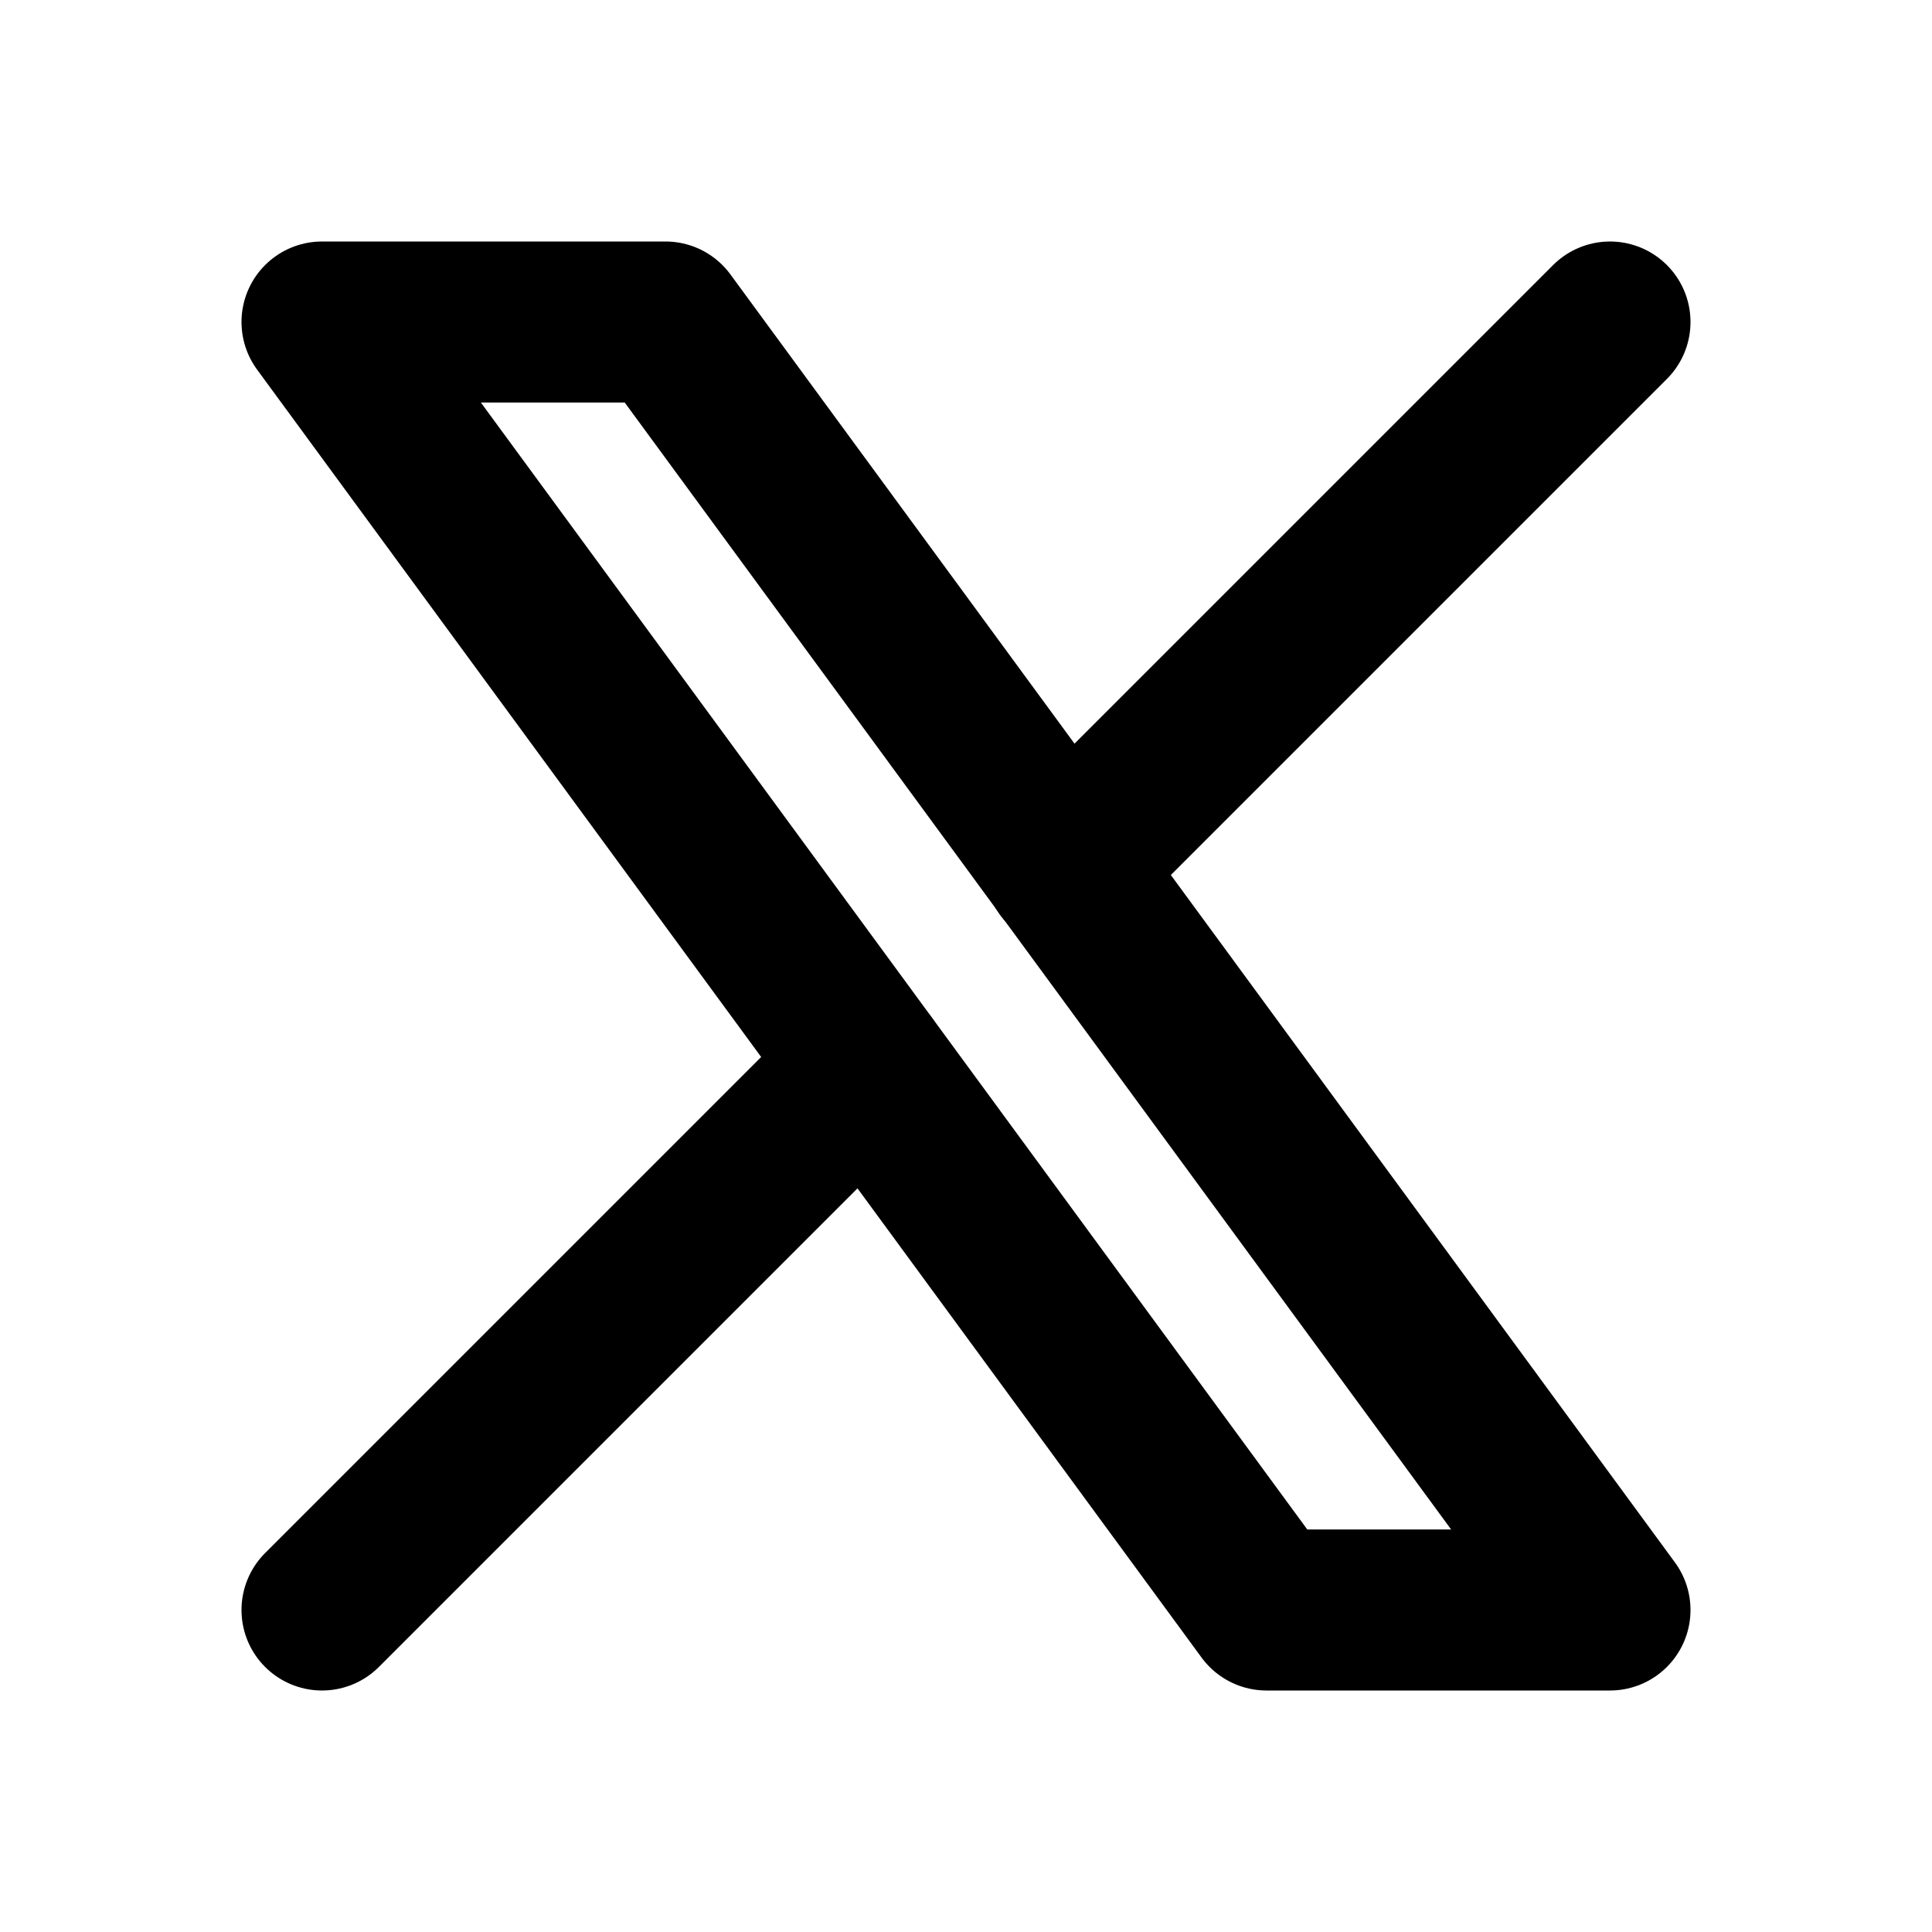
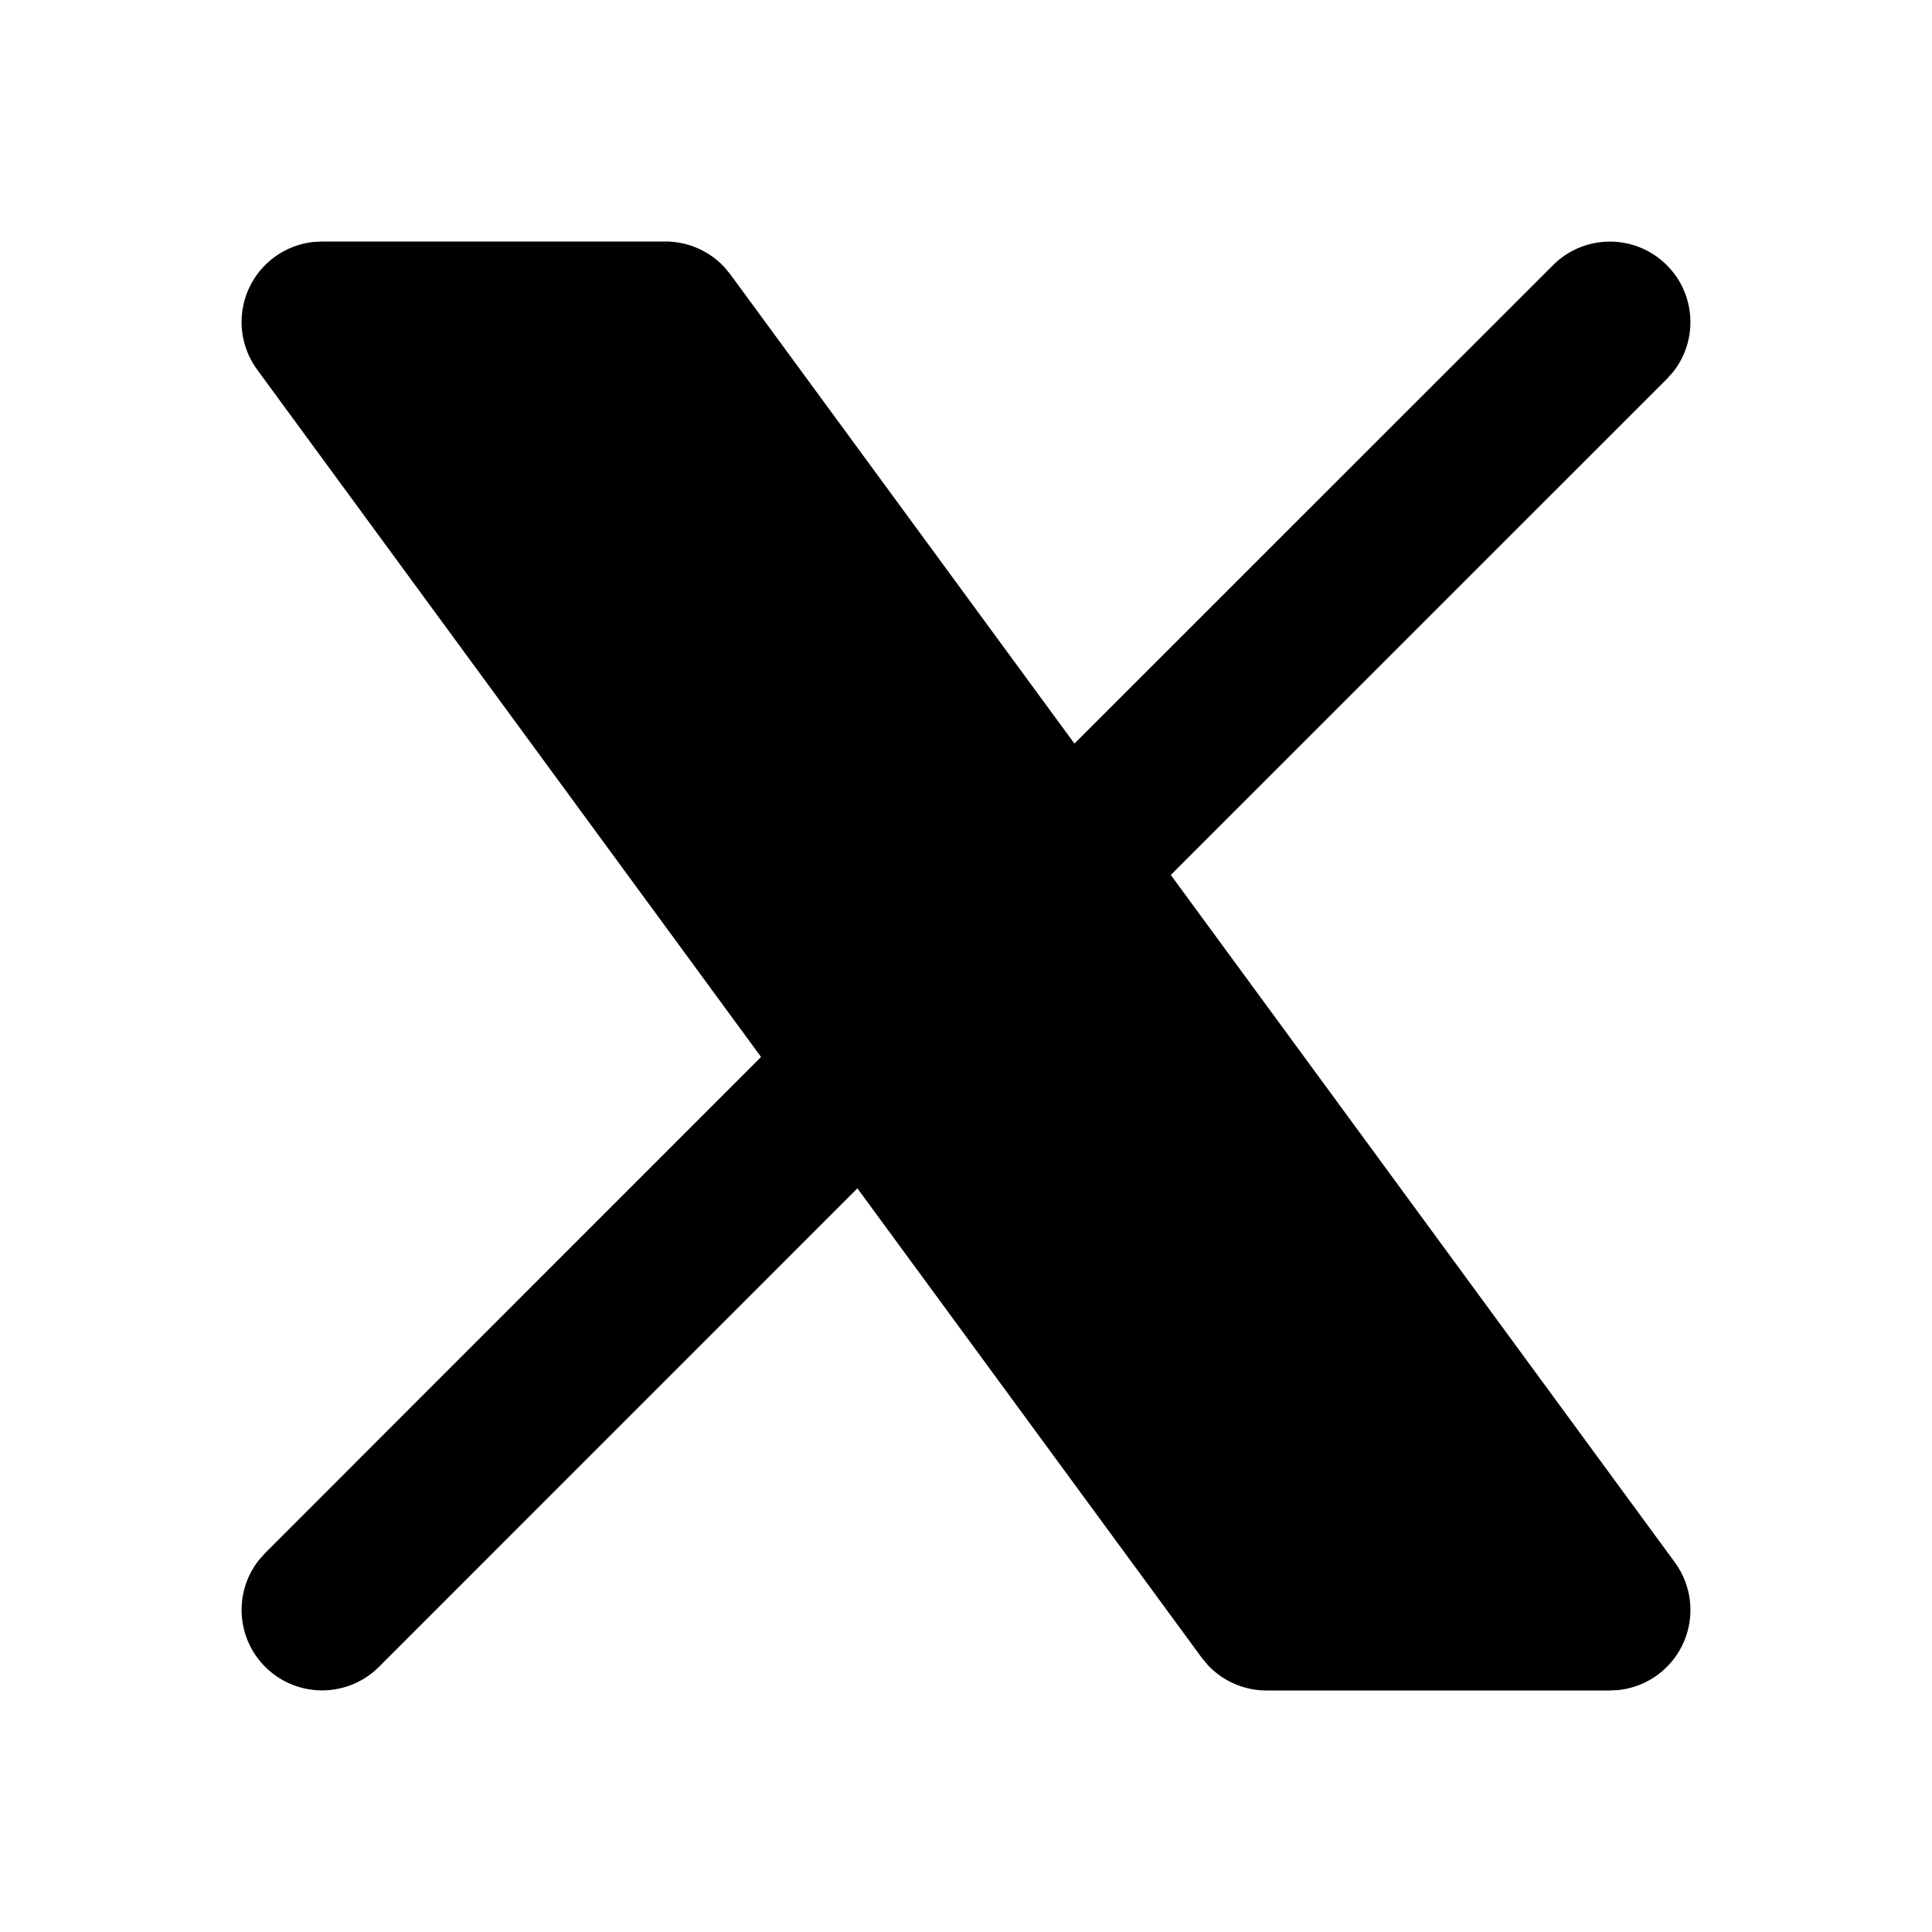
- <svg xmlns="http://www.w3.org/2000/svg" width="24" height="24" viewBox="0 0 24 24" fill="none" stroke="currentColor" stroke-width="2" stroke-linecap="round" stroke-linejoin="round" class="icon icon-tabler icons-tabler-outline icon-tabler-brand-x">
+ <svg xmlns="http://www.w3.org/2000/svg" width="24" height="24" viewBox="0 0 24 24" fill="currentColor" class="icon icon-tabler icons-tabler-filled icon-tabler-brand-x">
  <path stroke="none" d="M0 0h24v24H0z" fill="none" />
-   <path d="M4 4l11.733 16h4.267l-11.733 -16l-4.267 0" />
-   <path d="M4 20l6.768 -6.768m2.46 -2.46l6.772 -6.772" />
+   <path d="M8.267 3a1 1 0 0 1 .73 .317l.076 .092l4.274 5.828l5.946 -5.944a1 1 0 0 1 1.497 1.32l-.083 .094l-6.163 6.162l6.262 8.54a1 1 0 0 1 -.697 1.585l-.109 .006h-4.267a1 1 0 0 1 -.73 -.317l-.076 -.092l-4.276 -5.829l-5.944 5.945a1 1 0 0 1 -1.497 -1.32l.083 -.094l6.161 -6.163l-6.26 -8.539a1 1 0 0 1 .697 -1.585l.109 -.006h4.267z" />
</svg>
